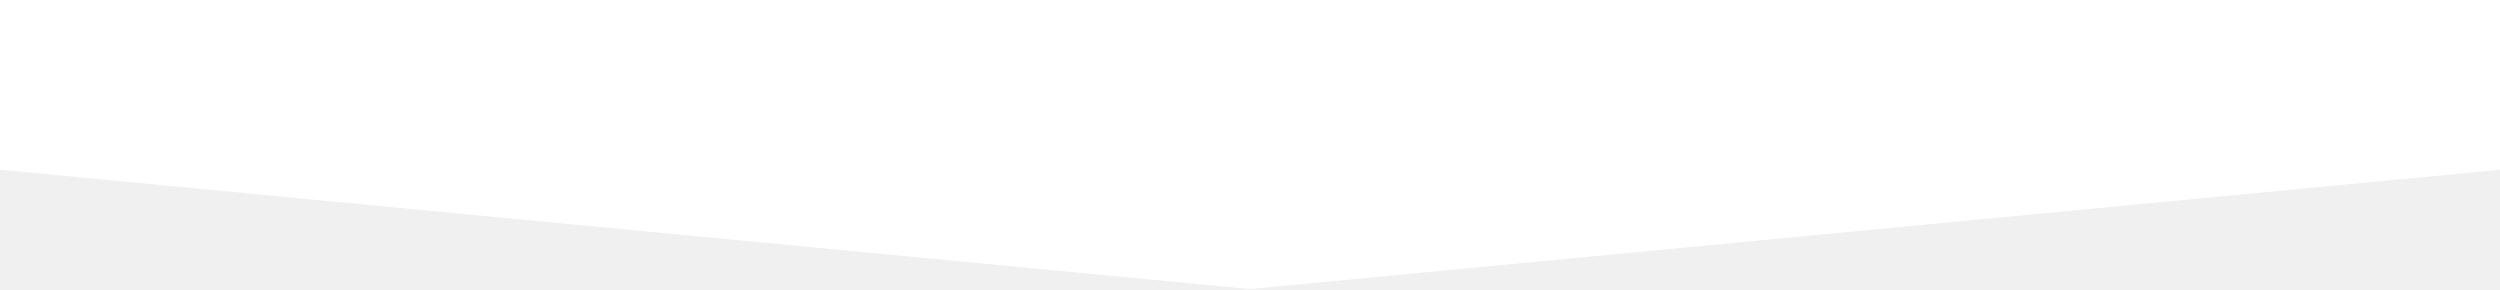
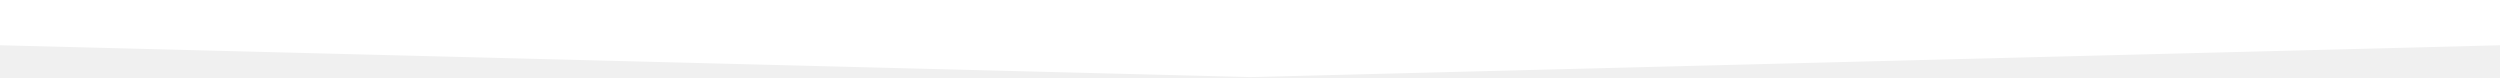
- <svg xmlns="http://www.w3.org/2000/svg" version="1.1" id="Layer_1" x="0px" y="0px" width="320px" height="37px" viewBox="0 12.452 320 37" enable-background="new 0 12.452 320 37" xml:space="preserve">
-   <polygon fill="#ffffff" points="320,12.452 0,12.452 0,34.175 160,49.452 320,34.175 " />
+ <svg xmlns="http://www.w3.org/2000/svg" version="1.1" id="Layer_1" x="0px" y="0px" width="1200px" height="37px" viewBox="0 12.452 1200 37" enable-background="new 0 12.452 1200 37" xml:space="preserve" preserveAspectRatio="none">
+   <polygon fill="#ffffff" points="1200,12.452 0,12.452 0,34.175 600,49.452 1200,34.175 " />
</svg>
